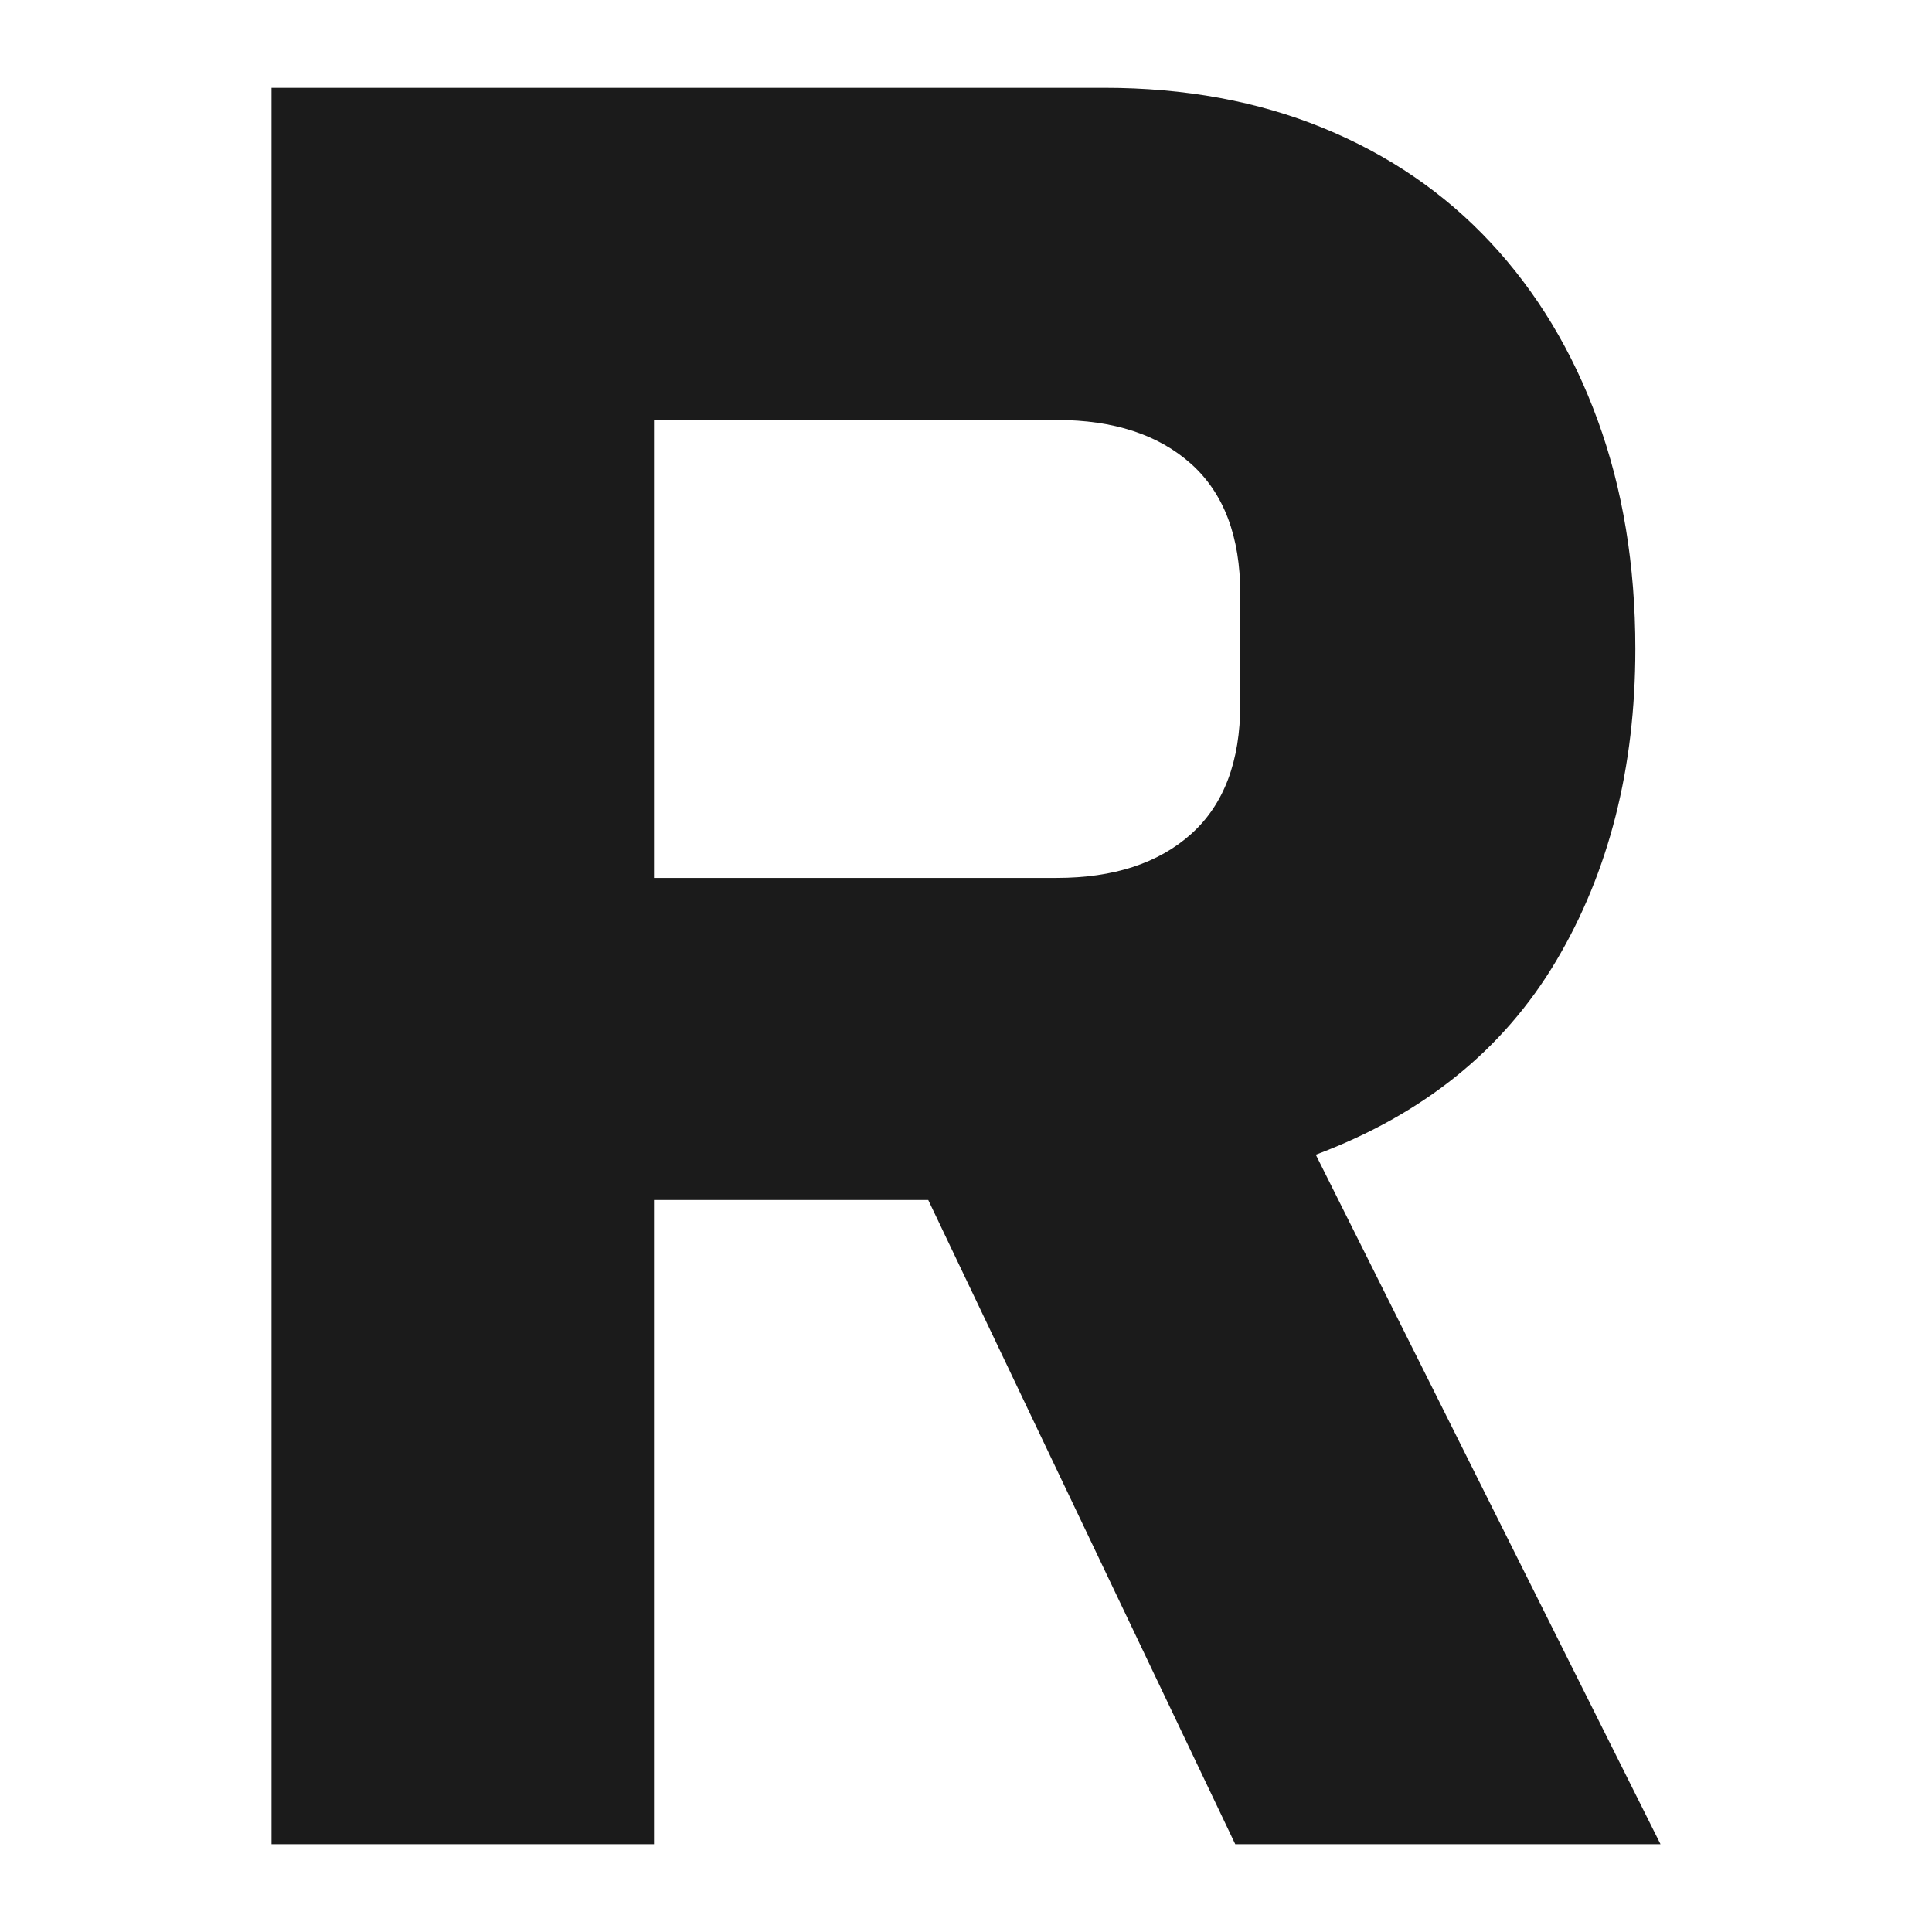
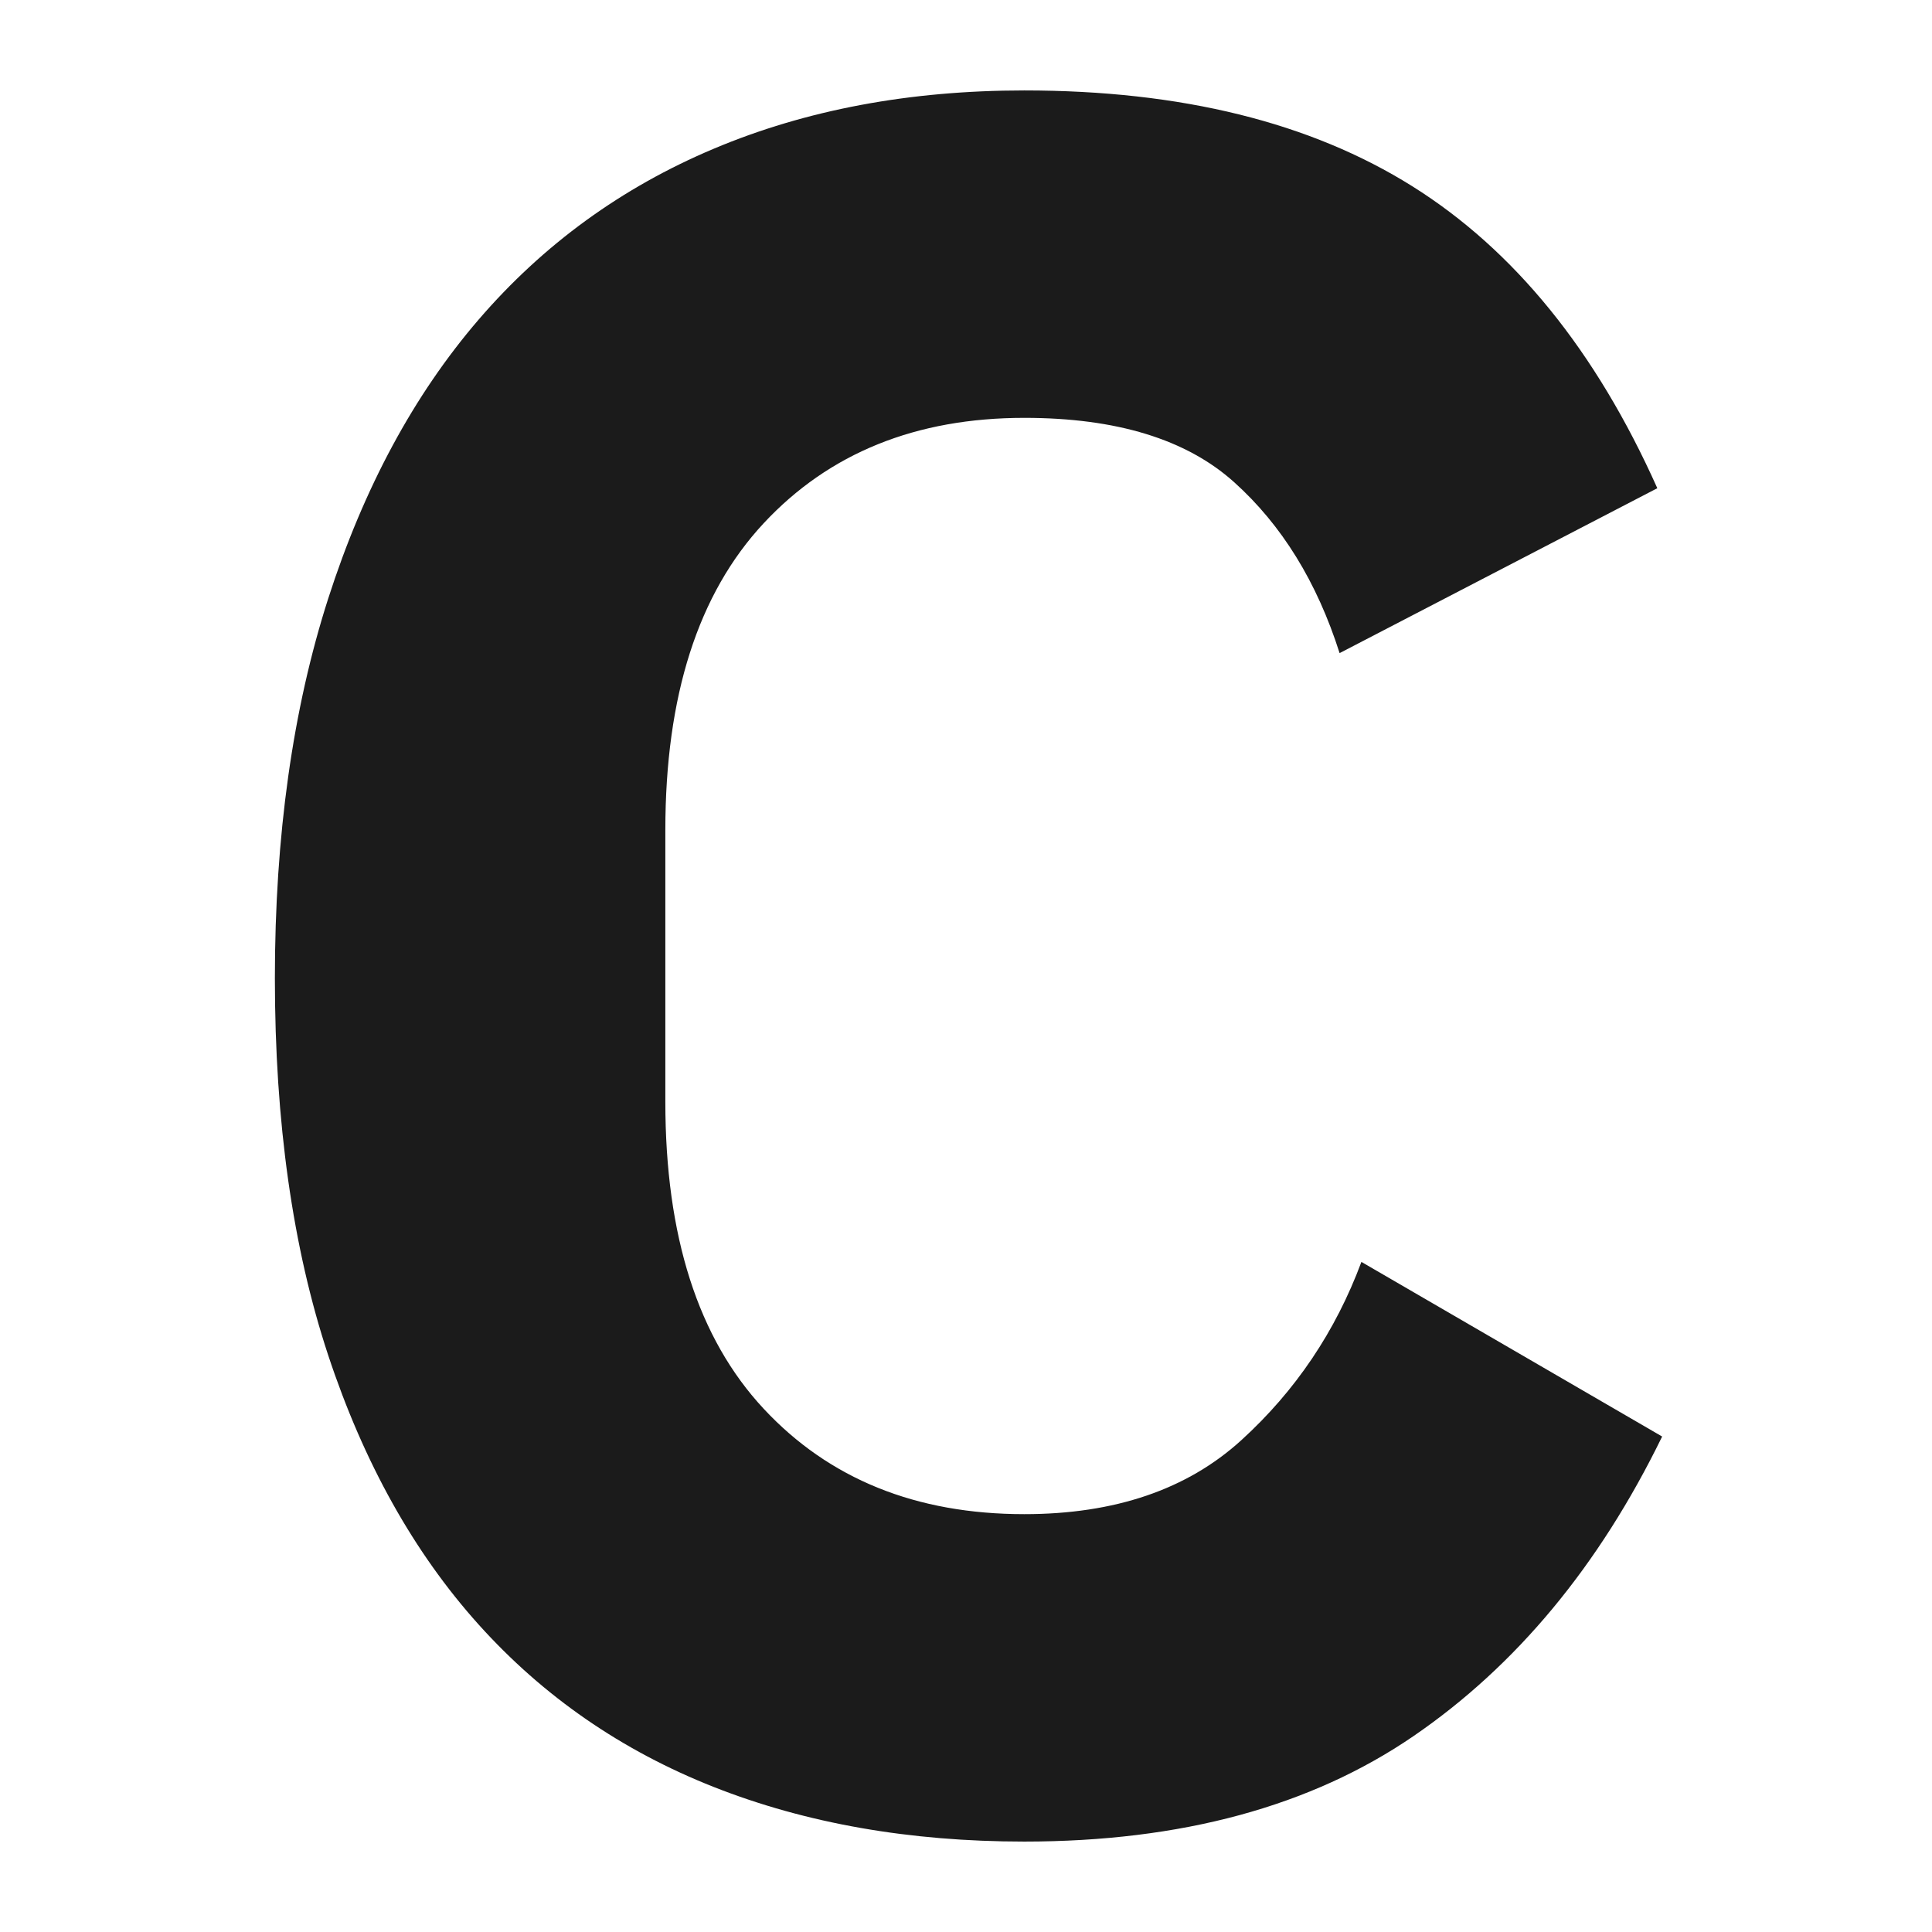
- <svg xmlns="http://www.w3.org/2000/svg" width="16" height="16" viewBox="86.00 78.00 352.00 352.00" fill="none">
+ <svg xmlns="http://www.w3.org/2000/svg" width="16" height="16" viewBox="81.90 71.40 365.20 365.20" fill="none">
  <g transform="translate(21.06 13.06) scale(0.941176)">
-     <path fill="#1B1B1B" fill-rule="nonzero" d="M195.6 426H121.56V86H282.79Q306.17 86 325.17 93.79Q344.17 101.59 357.56 115.96Q370.96 130.33 378.26 150.3Q385.57 170.27 385.57 194.62Q385.57 229.21 370.23 255.03Q354.88 280.84 323.71 292.53L390.44 426H308.12L248.69 301.3H195.6ZM273.54 238.95Q290.1 238.95 299.6 230.43Q309.09 221.9 309.09 205.34V183.91Q309.09 167.35 299.6 158.82Q290.1 150.3 273.54 150.3H195.6V238.95Z" />
+     <path fill="#1B1B1B" fill-rule="nonzero" d="M270.36 431.85Q235.78 431.85 208.01 420.89Q180.25 409.93 160.76 388.25Q141.28 366.57 130.56 334.18Q119.85 301.79 119.85 258.44Q119.85 215.57 130.56 182.2Q141.28 148.84 160.76 126.19Q180.25 103.54 208.01 91.85Q235.78 80.15 270.36 80.15Q317.61 80.15 348.3 99.4Q378.99 118.64 397.5 160.04L333.69 193.16Q326.87 171.73 312.5 158.82Q298.13 145.91 270.36 145.91Q237.73 145.91 218 167.1Q198.27 188.29 198.27 228.72V283.28Q198.27 323.71 218 344.9Q237.73 366.09 270.36 366.09Q297.64 366.09 313.96 351.23Q330.28 336.37 338.07 315.43L398.47 350.5Q379.47 389.47 348.54 410.66Q317.61 431.85 270.36 431.85Z" />
  </g>
</svg>
